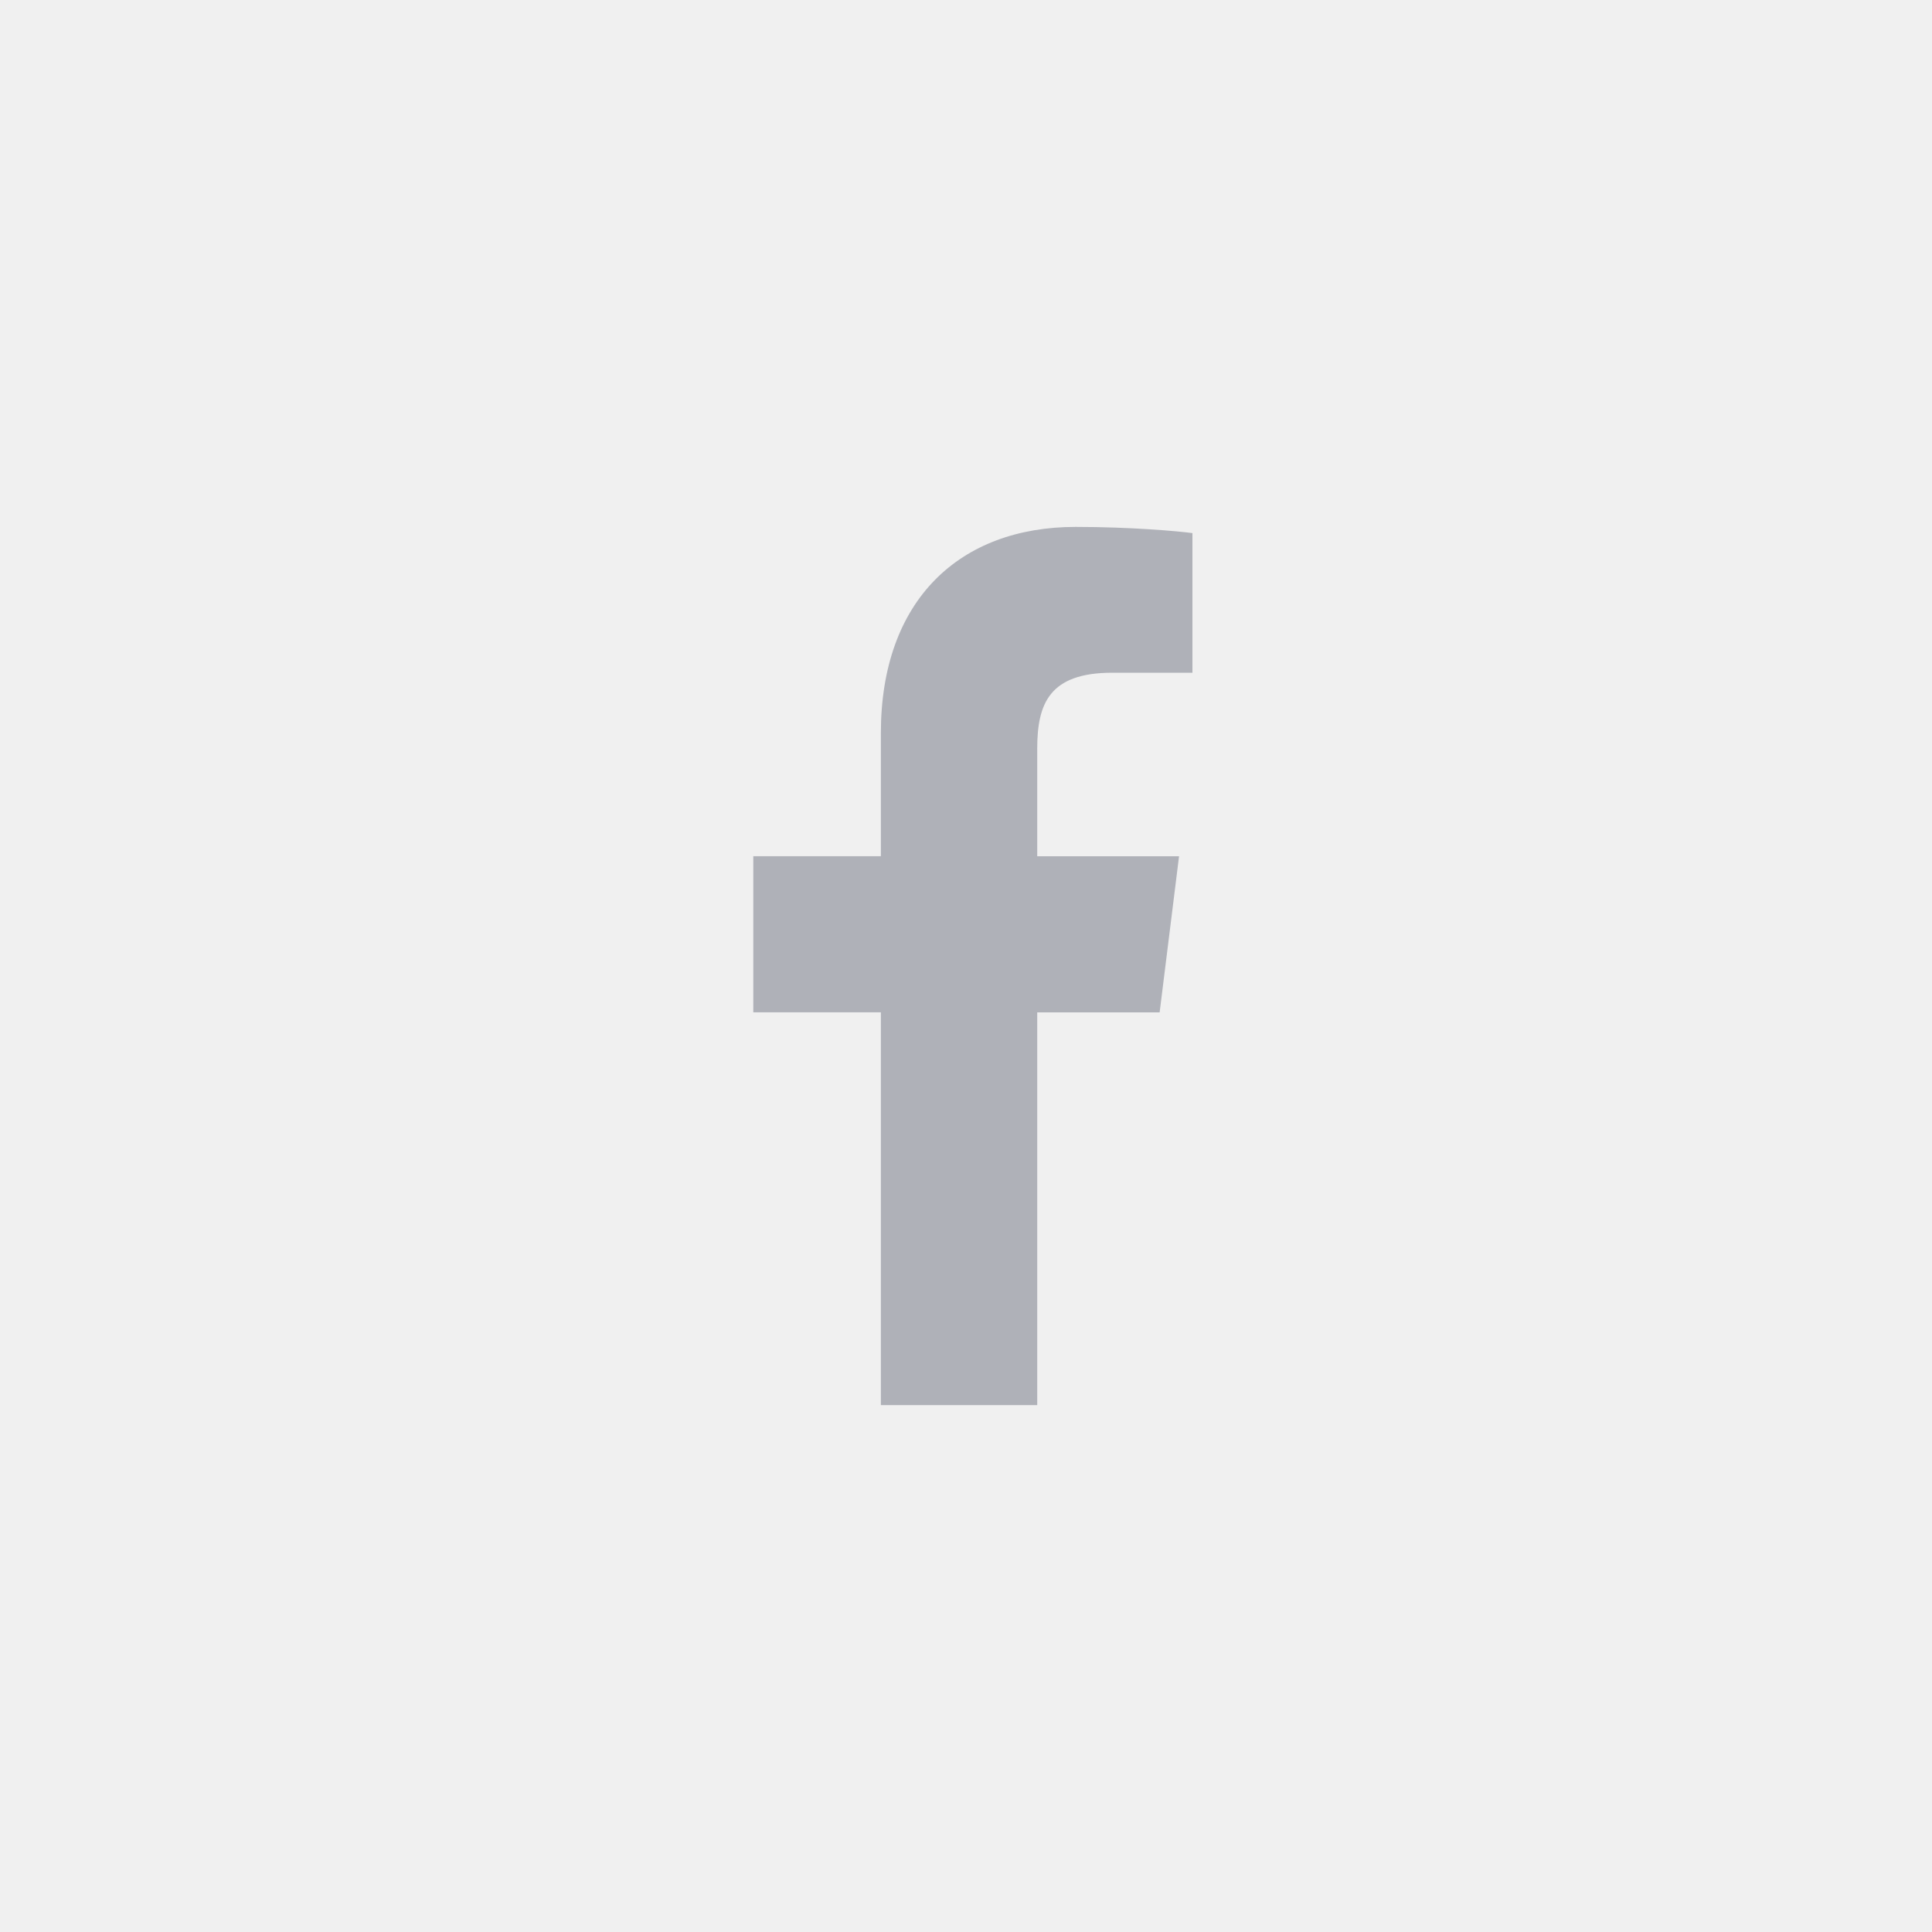
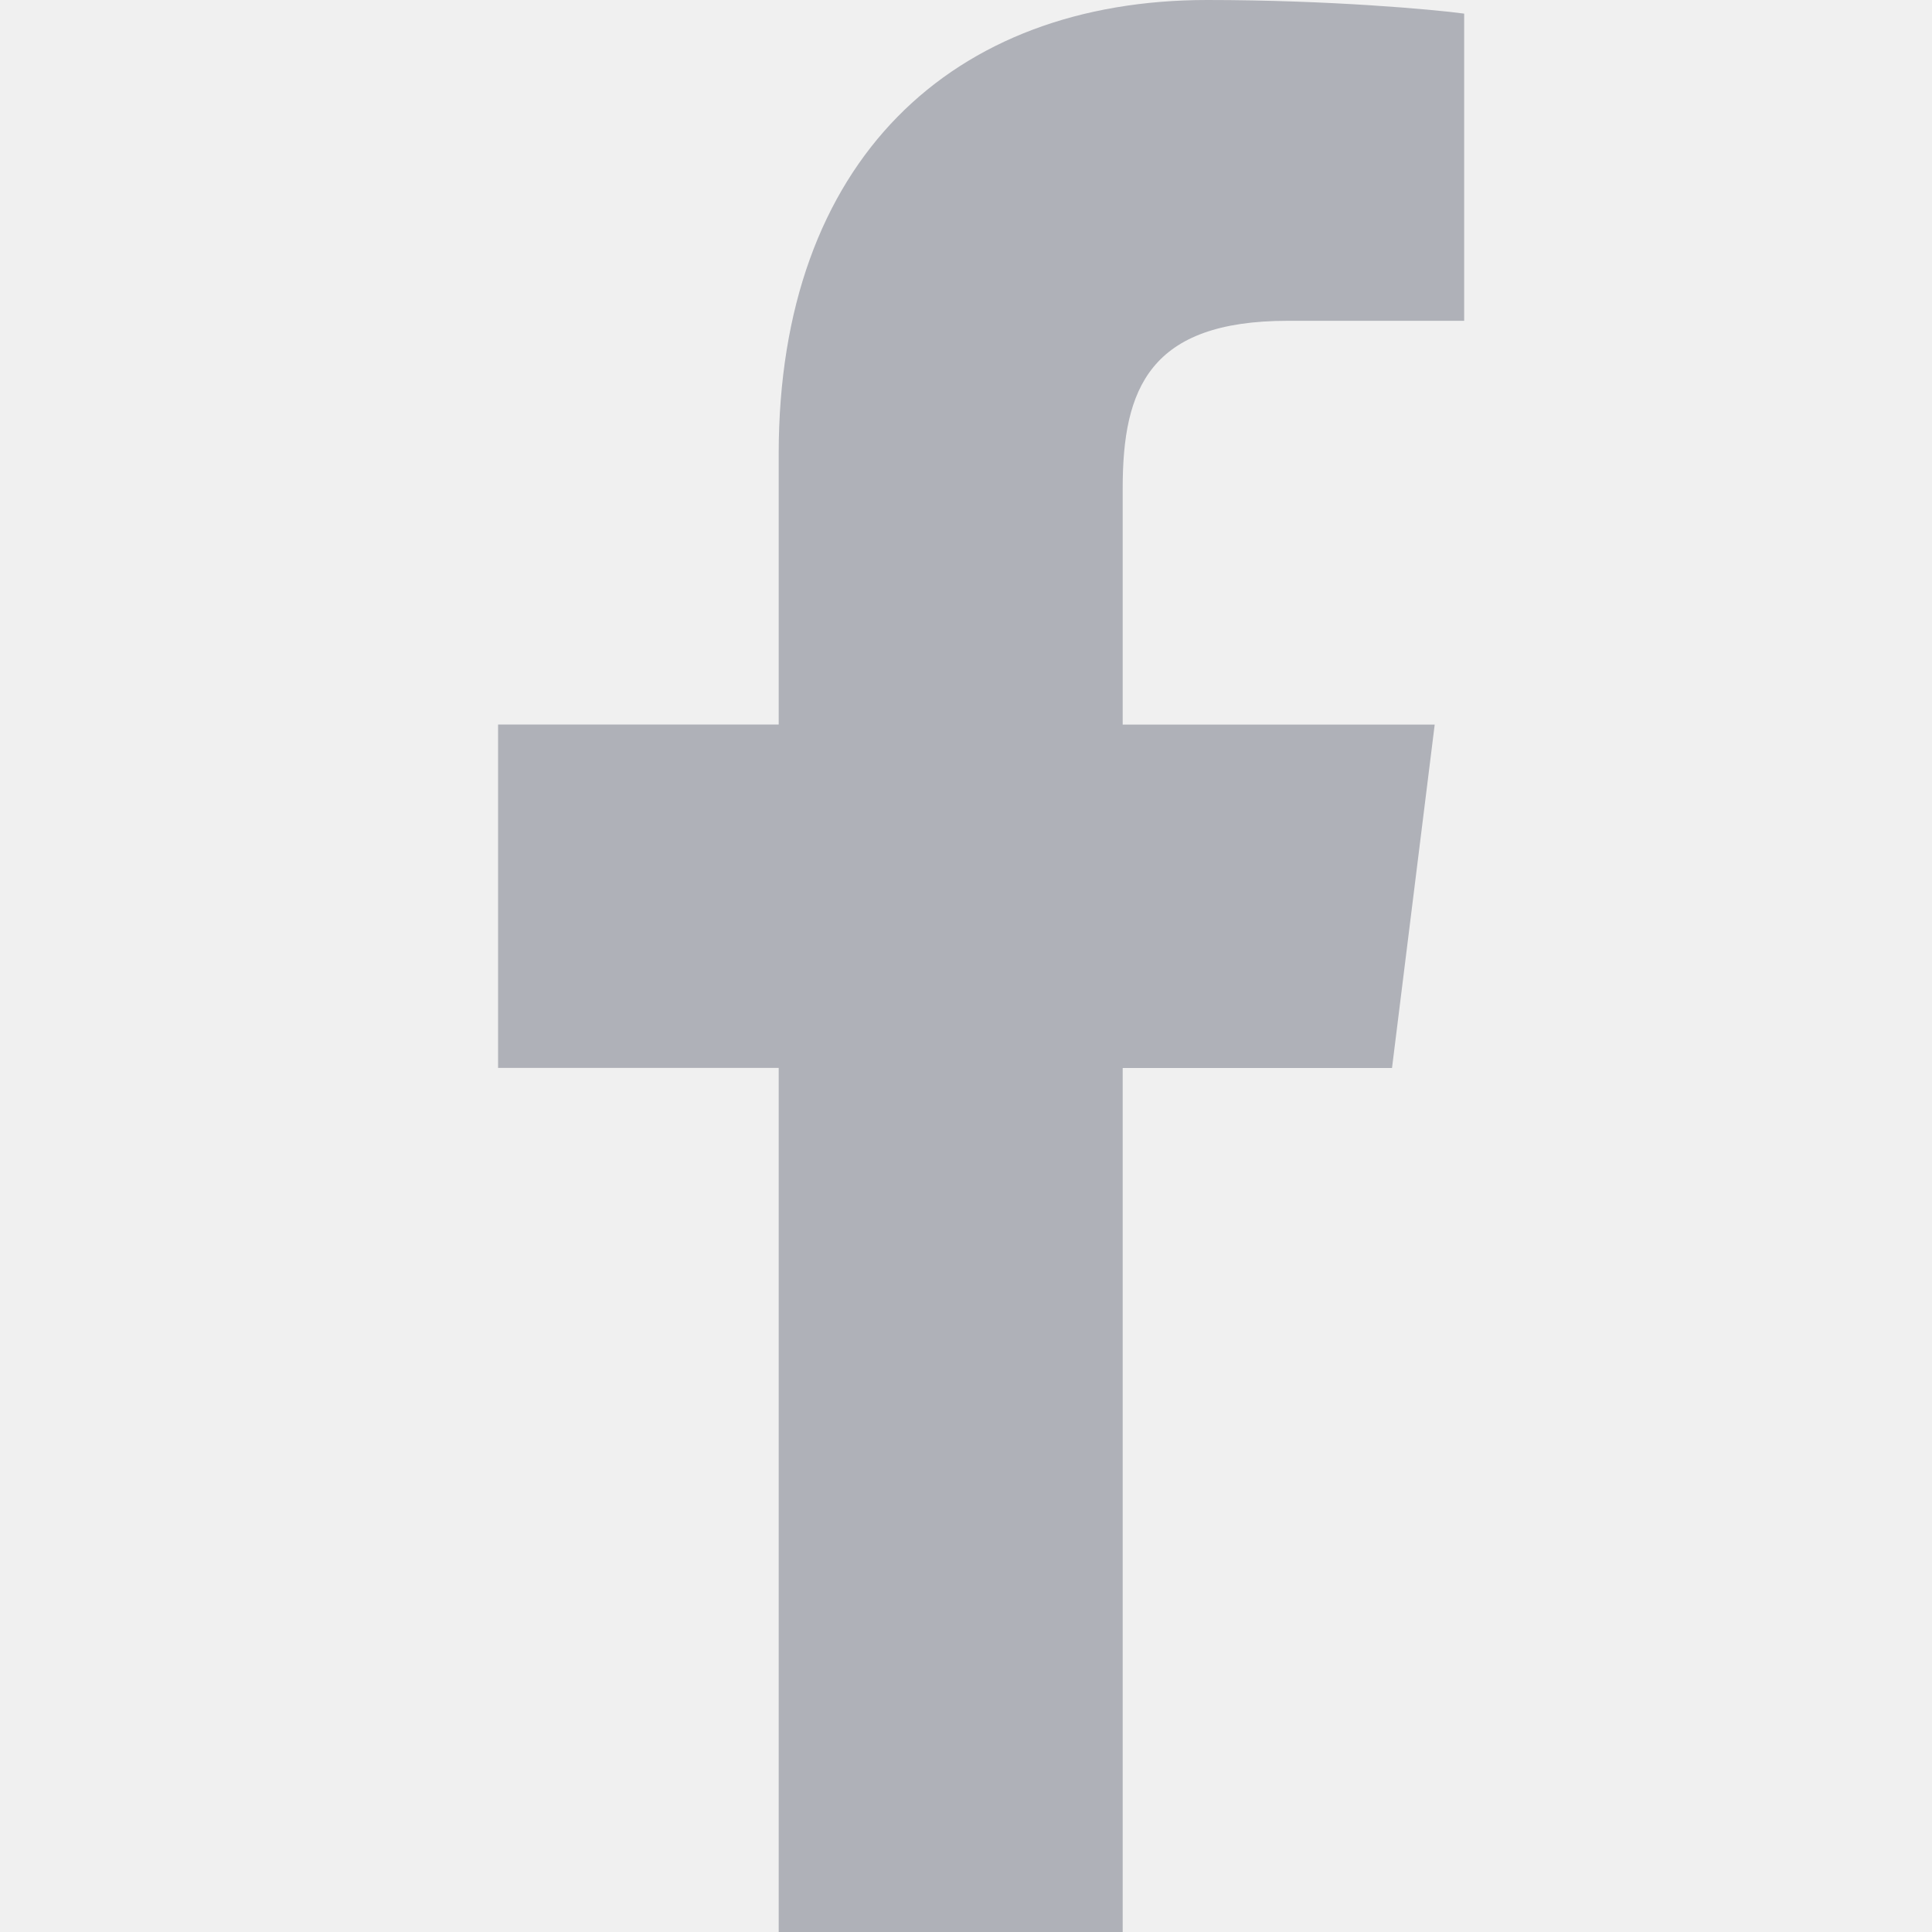
- <svg xmlns="http://www.w3.org/2000/svg" width="44" height="44" viewBox="0 0 44 44" fill="none">
+ <svg xmlns="http://www.w3.org/2000/svg" width="20" height="20" viewBox="0 0 20 20" fill="none">
  <g clip-path="url(#clip0)">
-     <path d="M25.331 15.321H27.157V12.141C26.842 12.098 25.758 12 24.497 12C21.864 12 20.061 13.656 20.061 16.699V19.5H17.156V23.055H20.061V32H23.622V23.056H26.41L26.852 19.501H23.622V17.052C23.622 16.024 23.899 15.321 25.331 15.321Z" fill="#AFB1B8" />
+     <path d="M13.331 3.321H15.157V0.141C14.842 0.098 13.758 0 12.497 0C9.864 0 8.061 1.656 8.061 4.699V7.5H5.156V11.055H8.061V20H11.622V11.056H14.41L14.852 7.501H11.622V5.052C11.622 4.024 11.899 3.321 13.331 3.321Z" fill="#AFB1B8" />
  </g>
  <defs>
    <clipPath id="clip0">
-       <rect x="12" y="12" width="20" height="20" fill="white" />
+       <rect width="20" height="20" fill="white" />
    </clipPath>
  </defs>
</svg>
